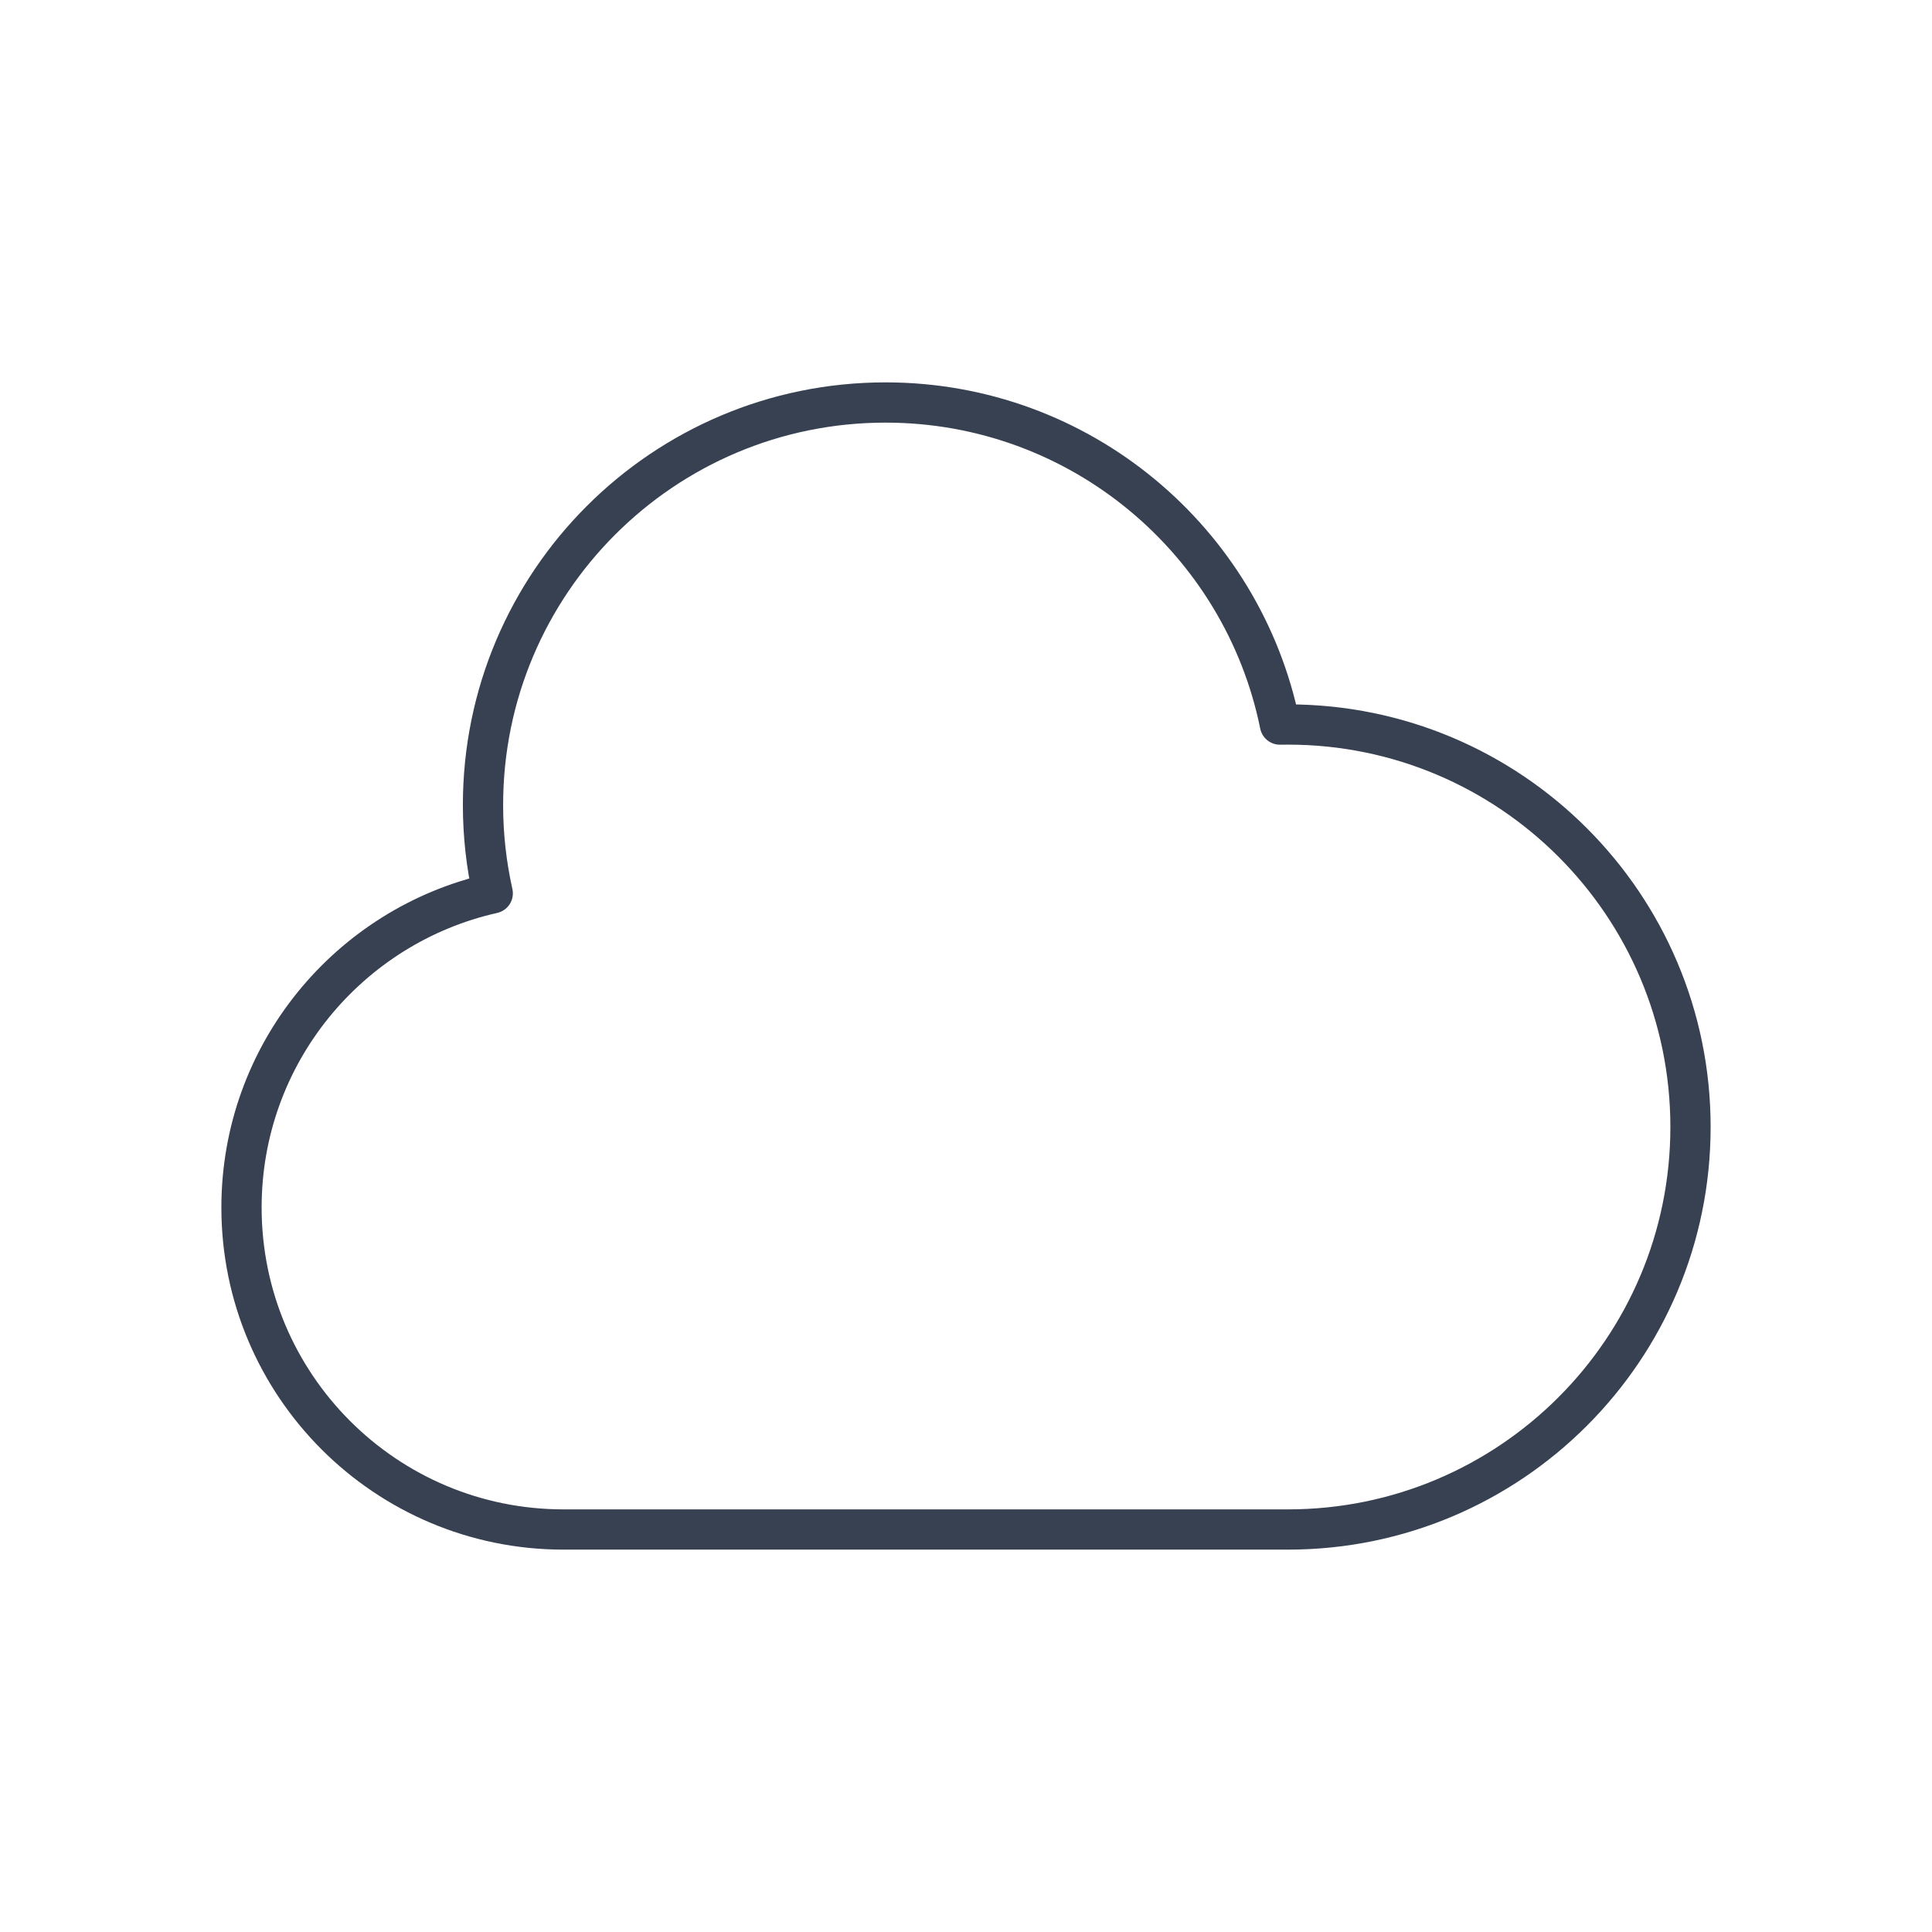
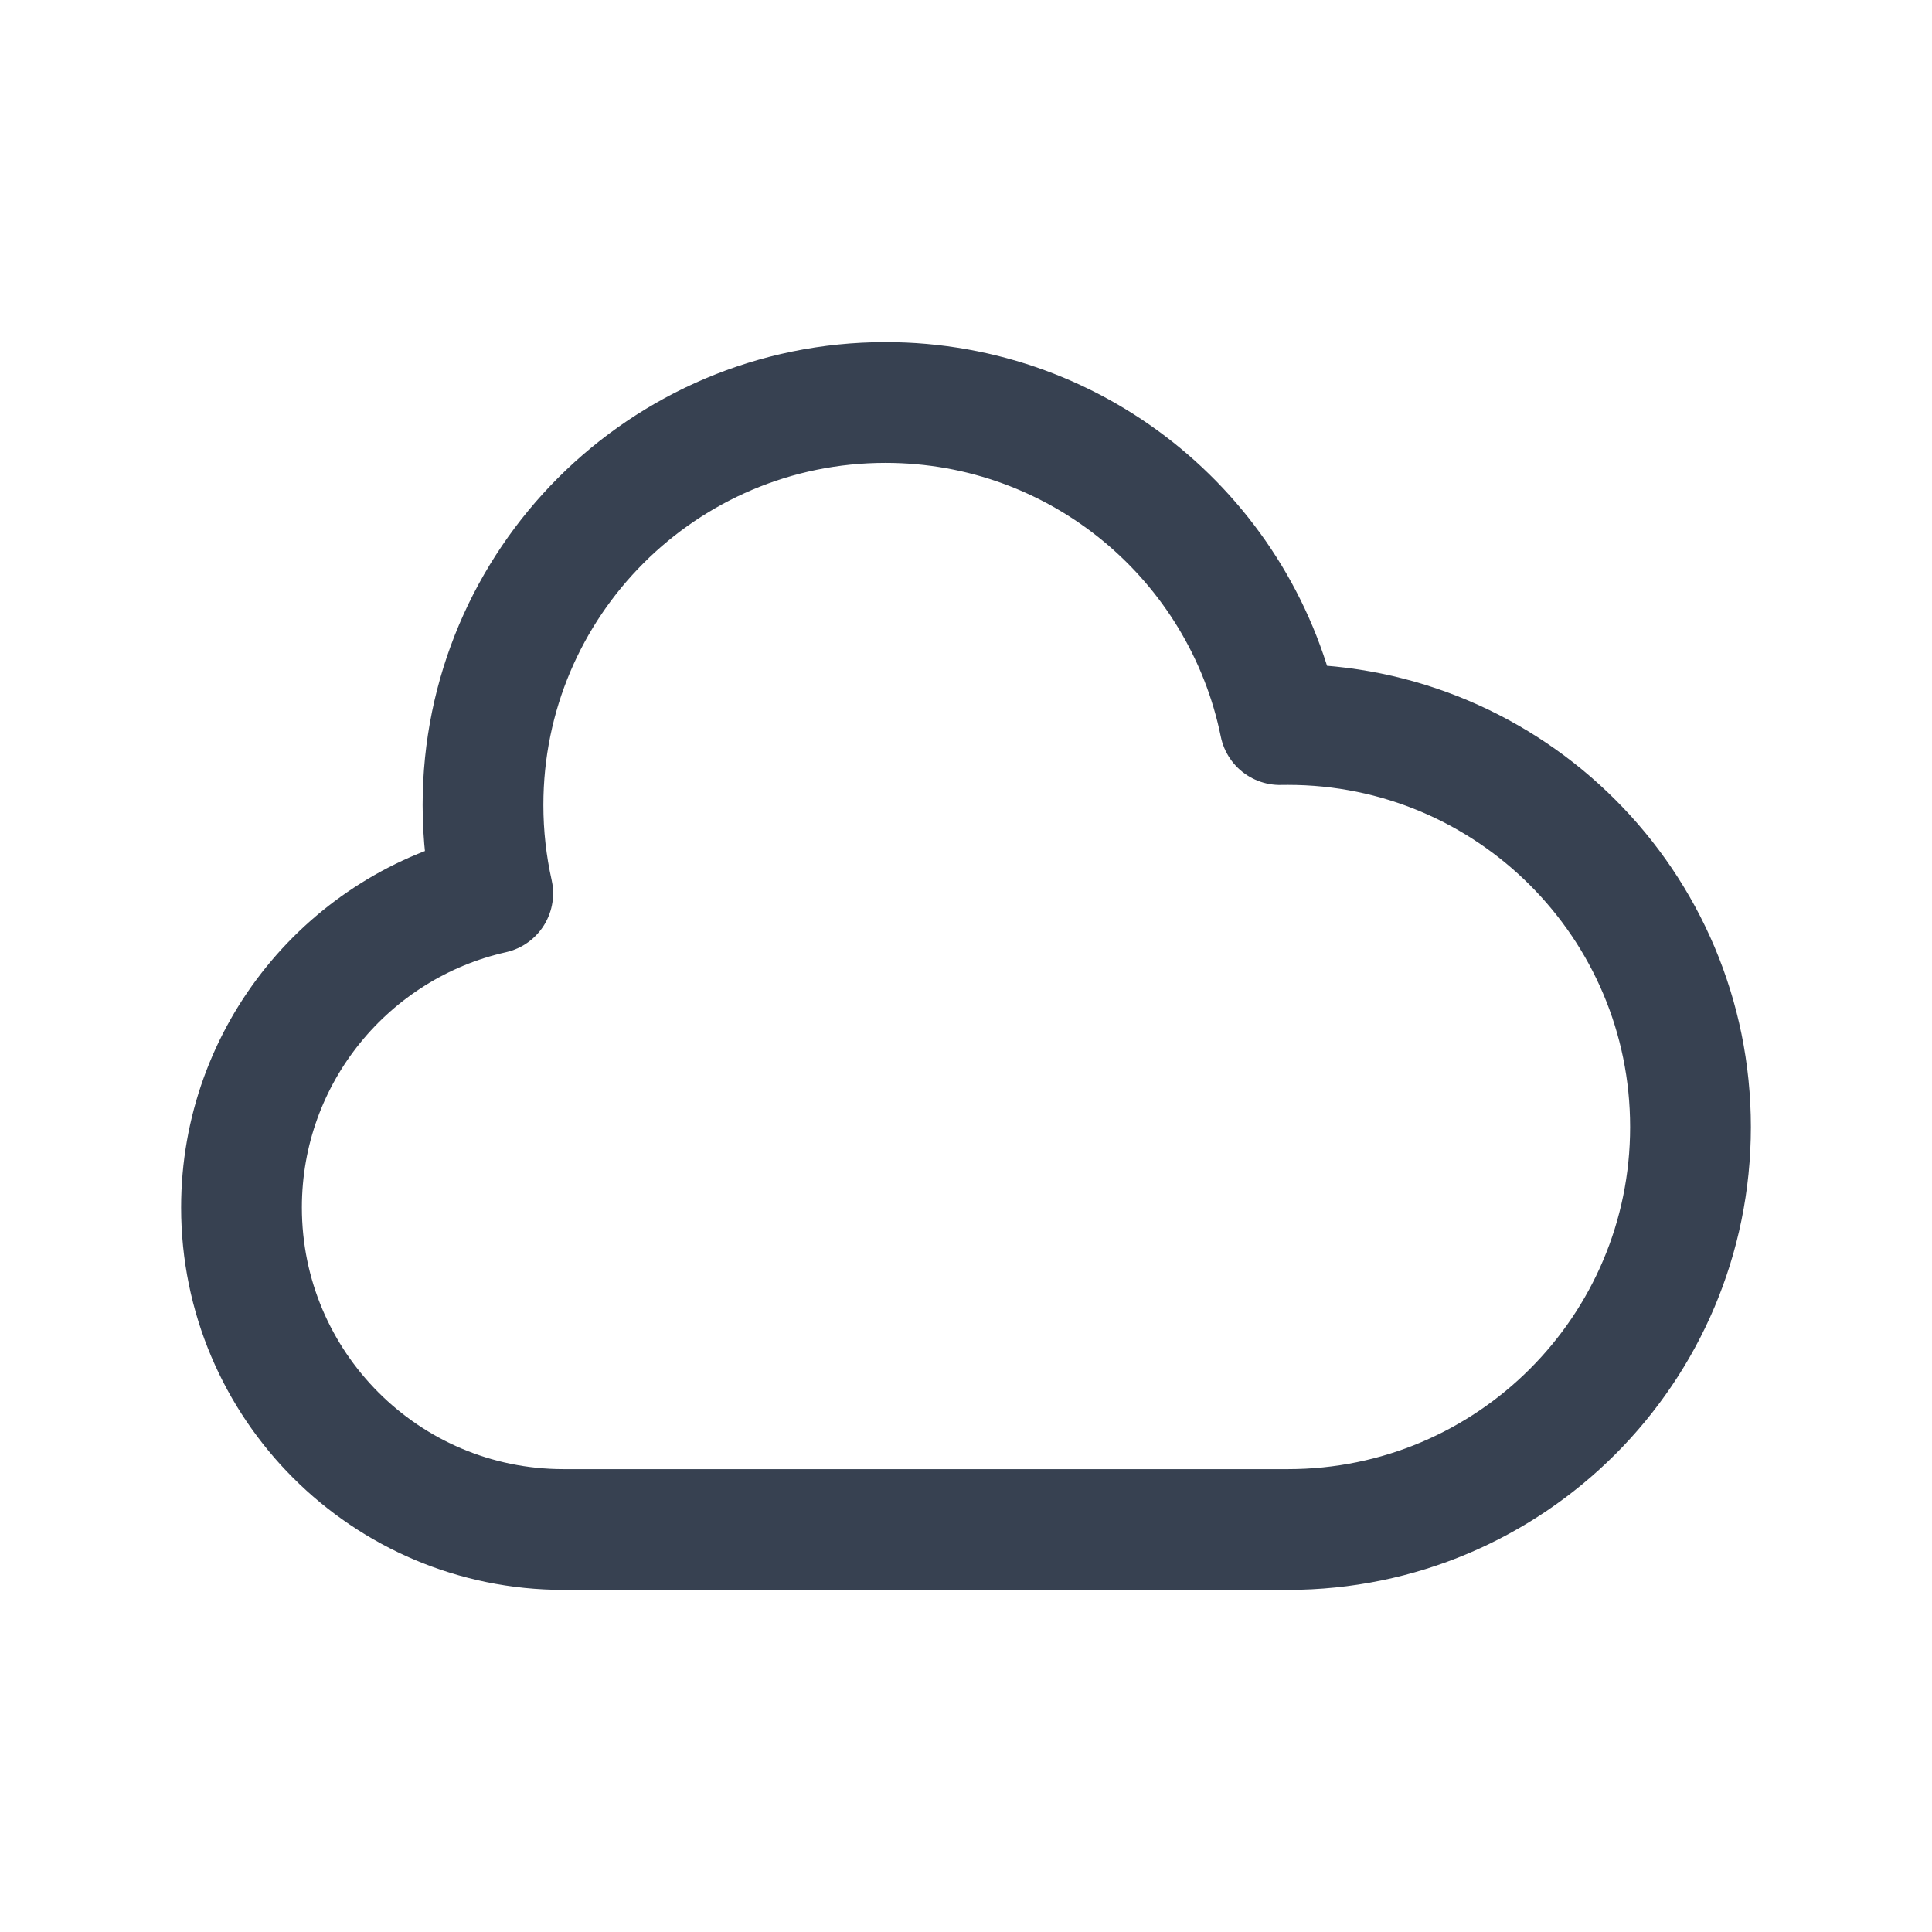
<svg xmlns="http://www.w3.org/2000/svg" width="24" height="24" viewBox="0 0 24 24" fill="none">
-   <path d="M3 15C3 17.209 4.791 19 7 19H16C18.761 19 21 16.761 21 14C21 11.239 18.761 9 16 9C15.967 9 15.933 9 15.9 9.001C15.437 6.718 13.419 5 11 5C8.239 5 6 7.239 6 10C6 10.377 6.042 10.744 6.121 11.097C4.335 11.498 3 13.093 3 15Z" stroke="#374151" stroke-width="0.5" stroke-linecap="round" stroke-linejoin="round" />
+   <path d="M3 15C3 17.209 4.791 19 7 19H16C18.761 19 21 16.761 21 14C21 11.239 18.761 9 16 9C15.967 9 15.933 9 15.9 9.001C15.437 6.718 13.419 5 11 5C8.239 5 6 7.239 6 10C6 10.377 6.042 10.744 6.121 11.097C4.335 11.498 3 13.093 3 15Z" stroke="#374151" stroke-width="1.5" stroke-linecap="round" stroke-linejoin="round" />
</svg>
